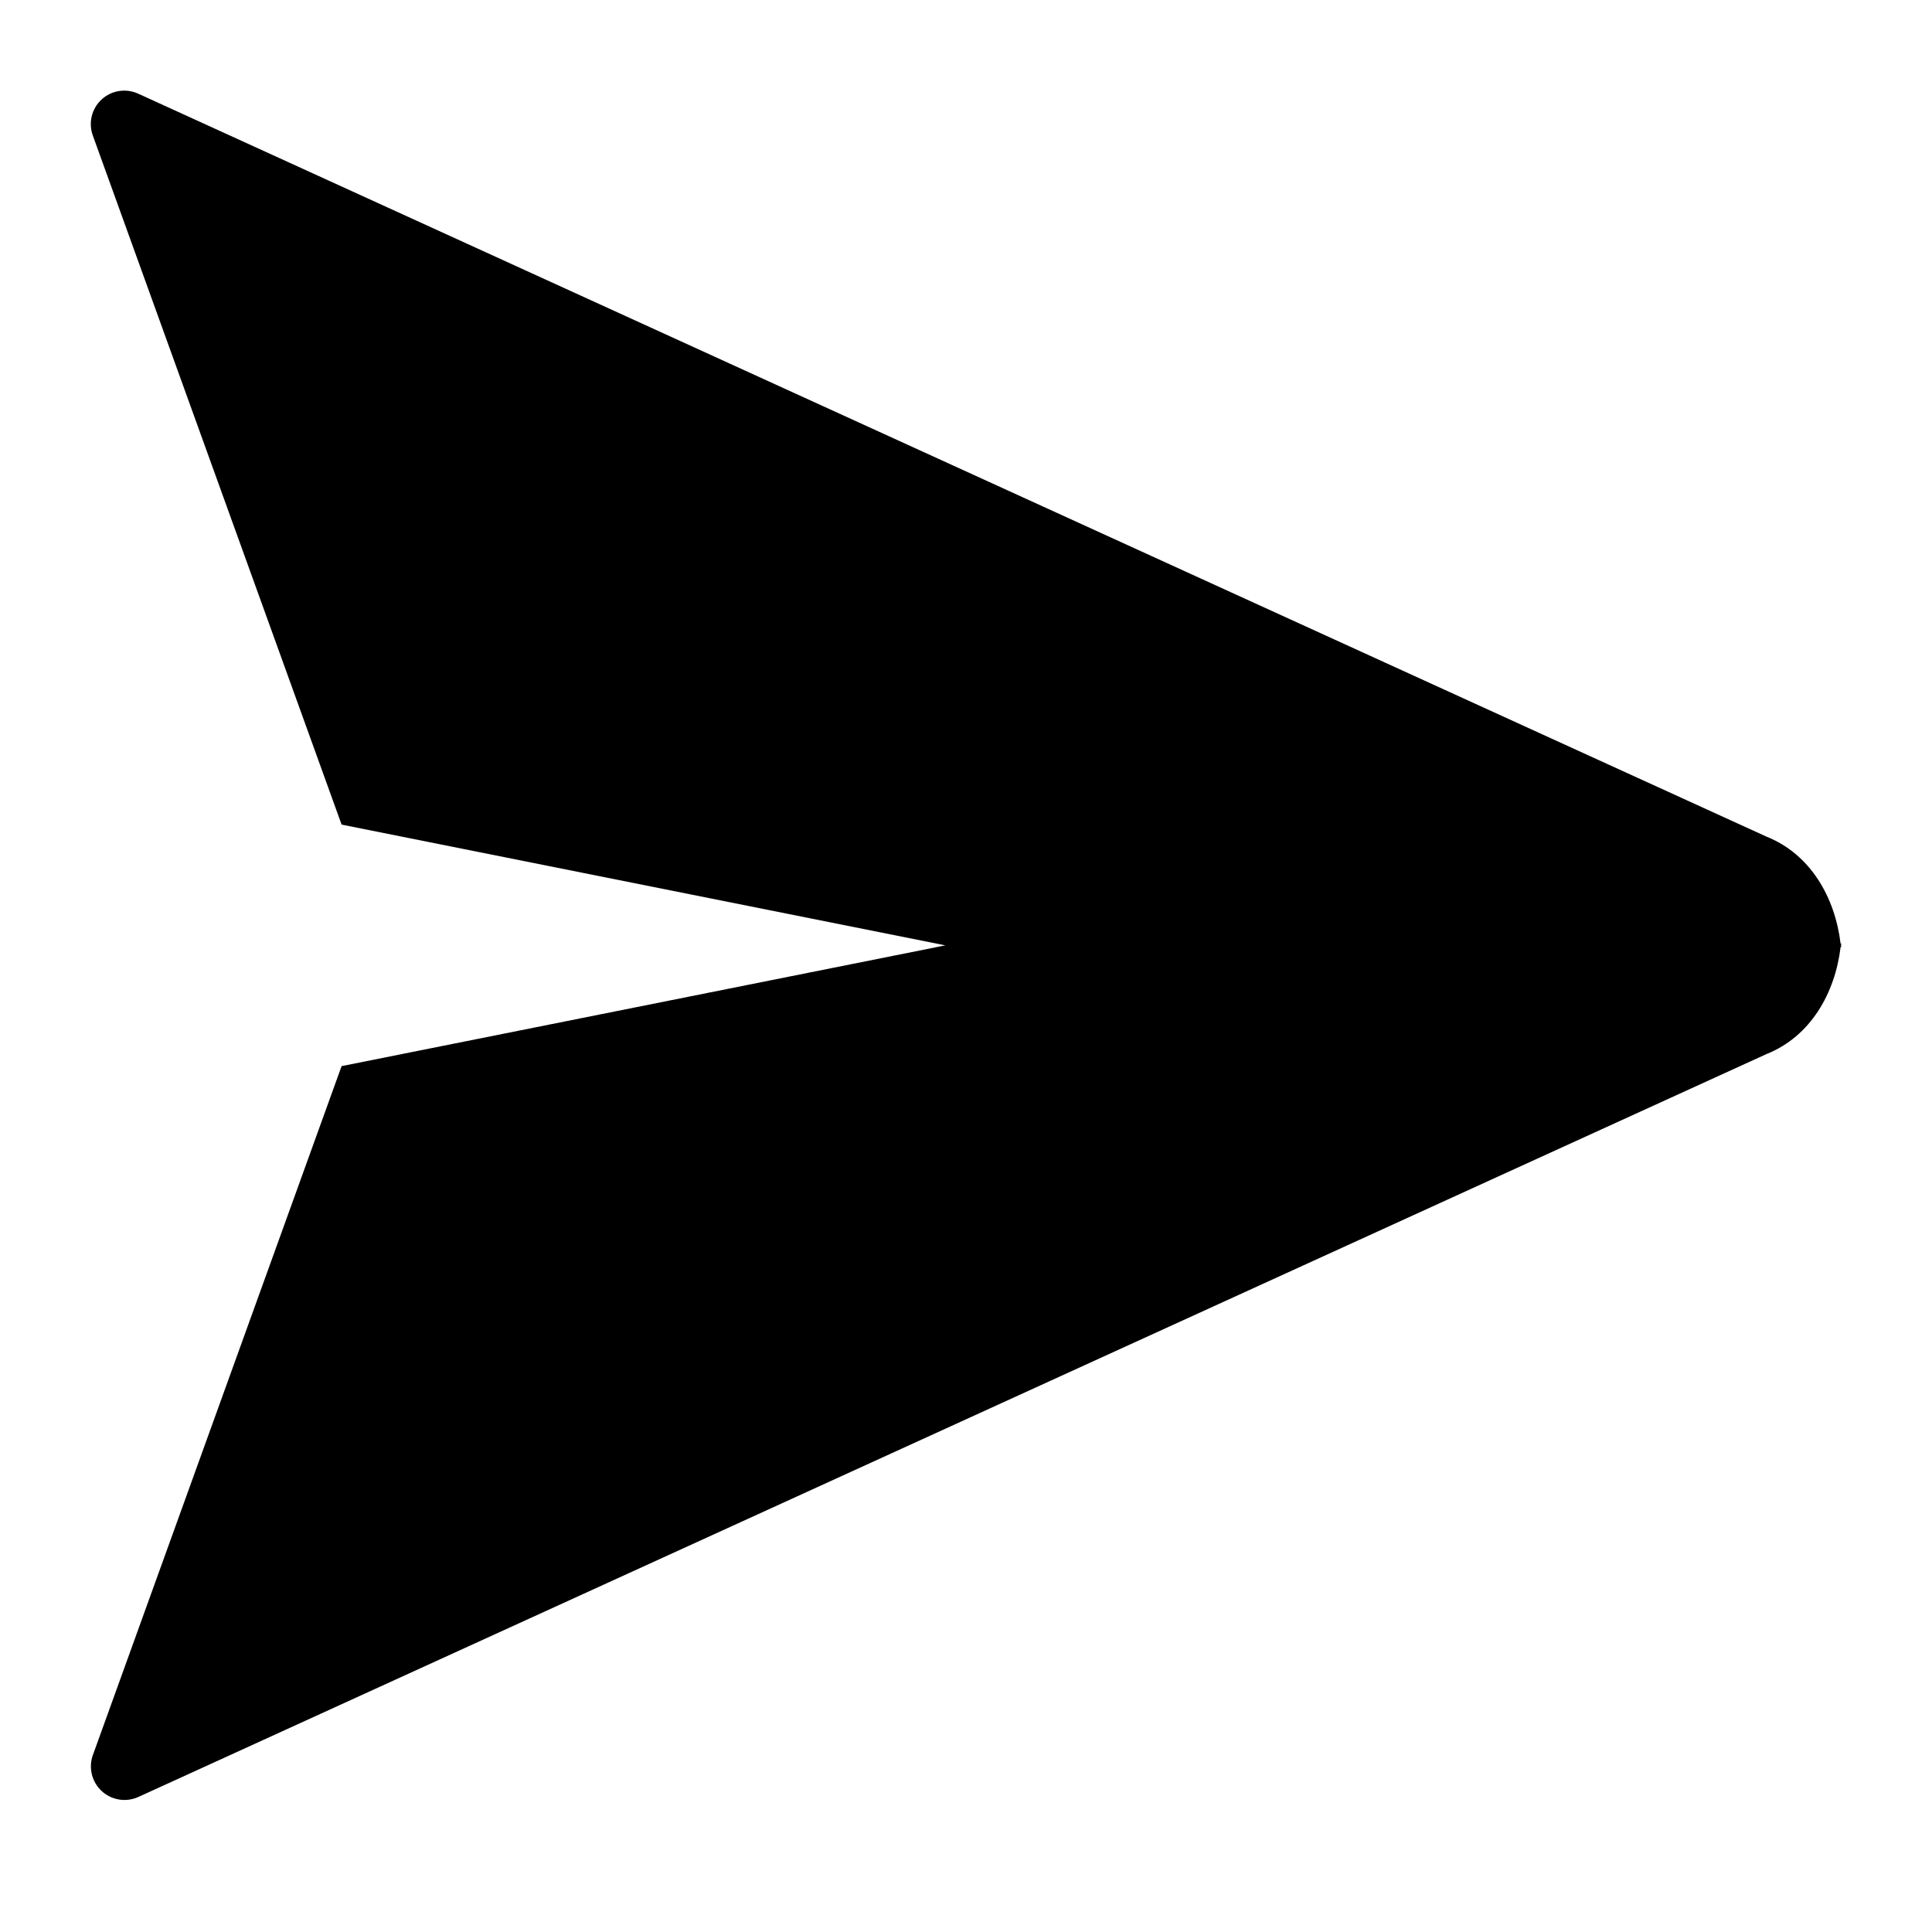
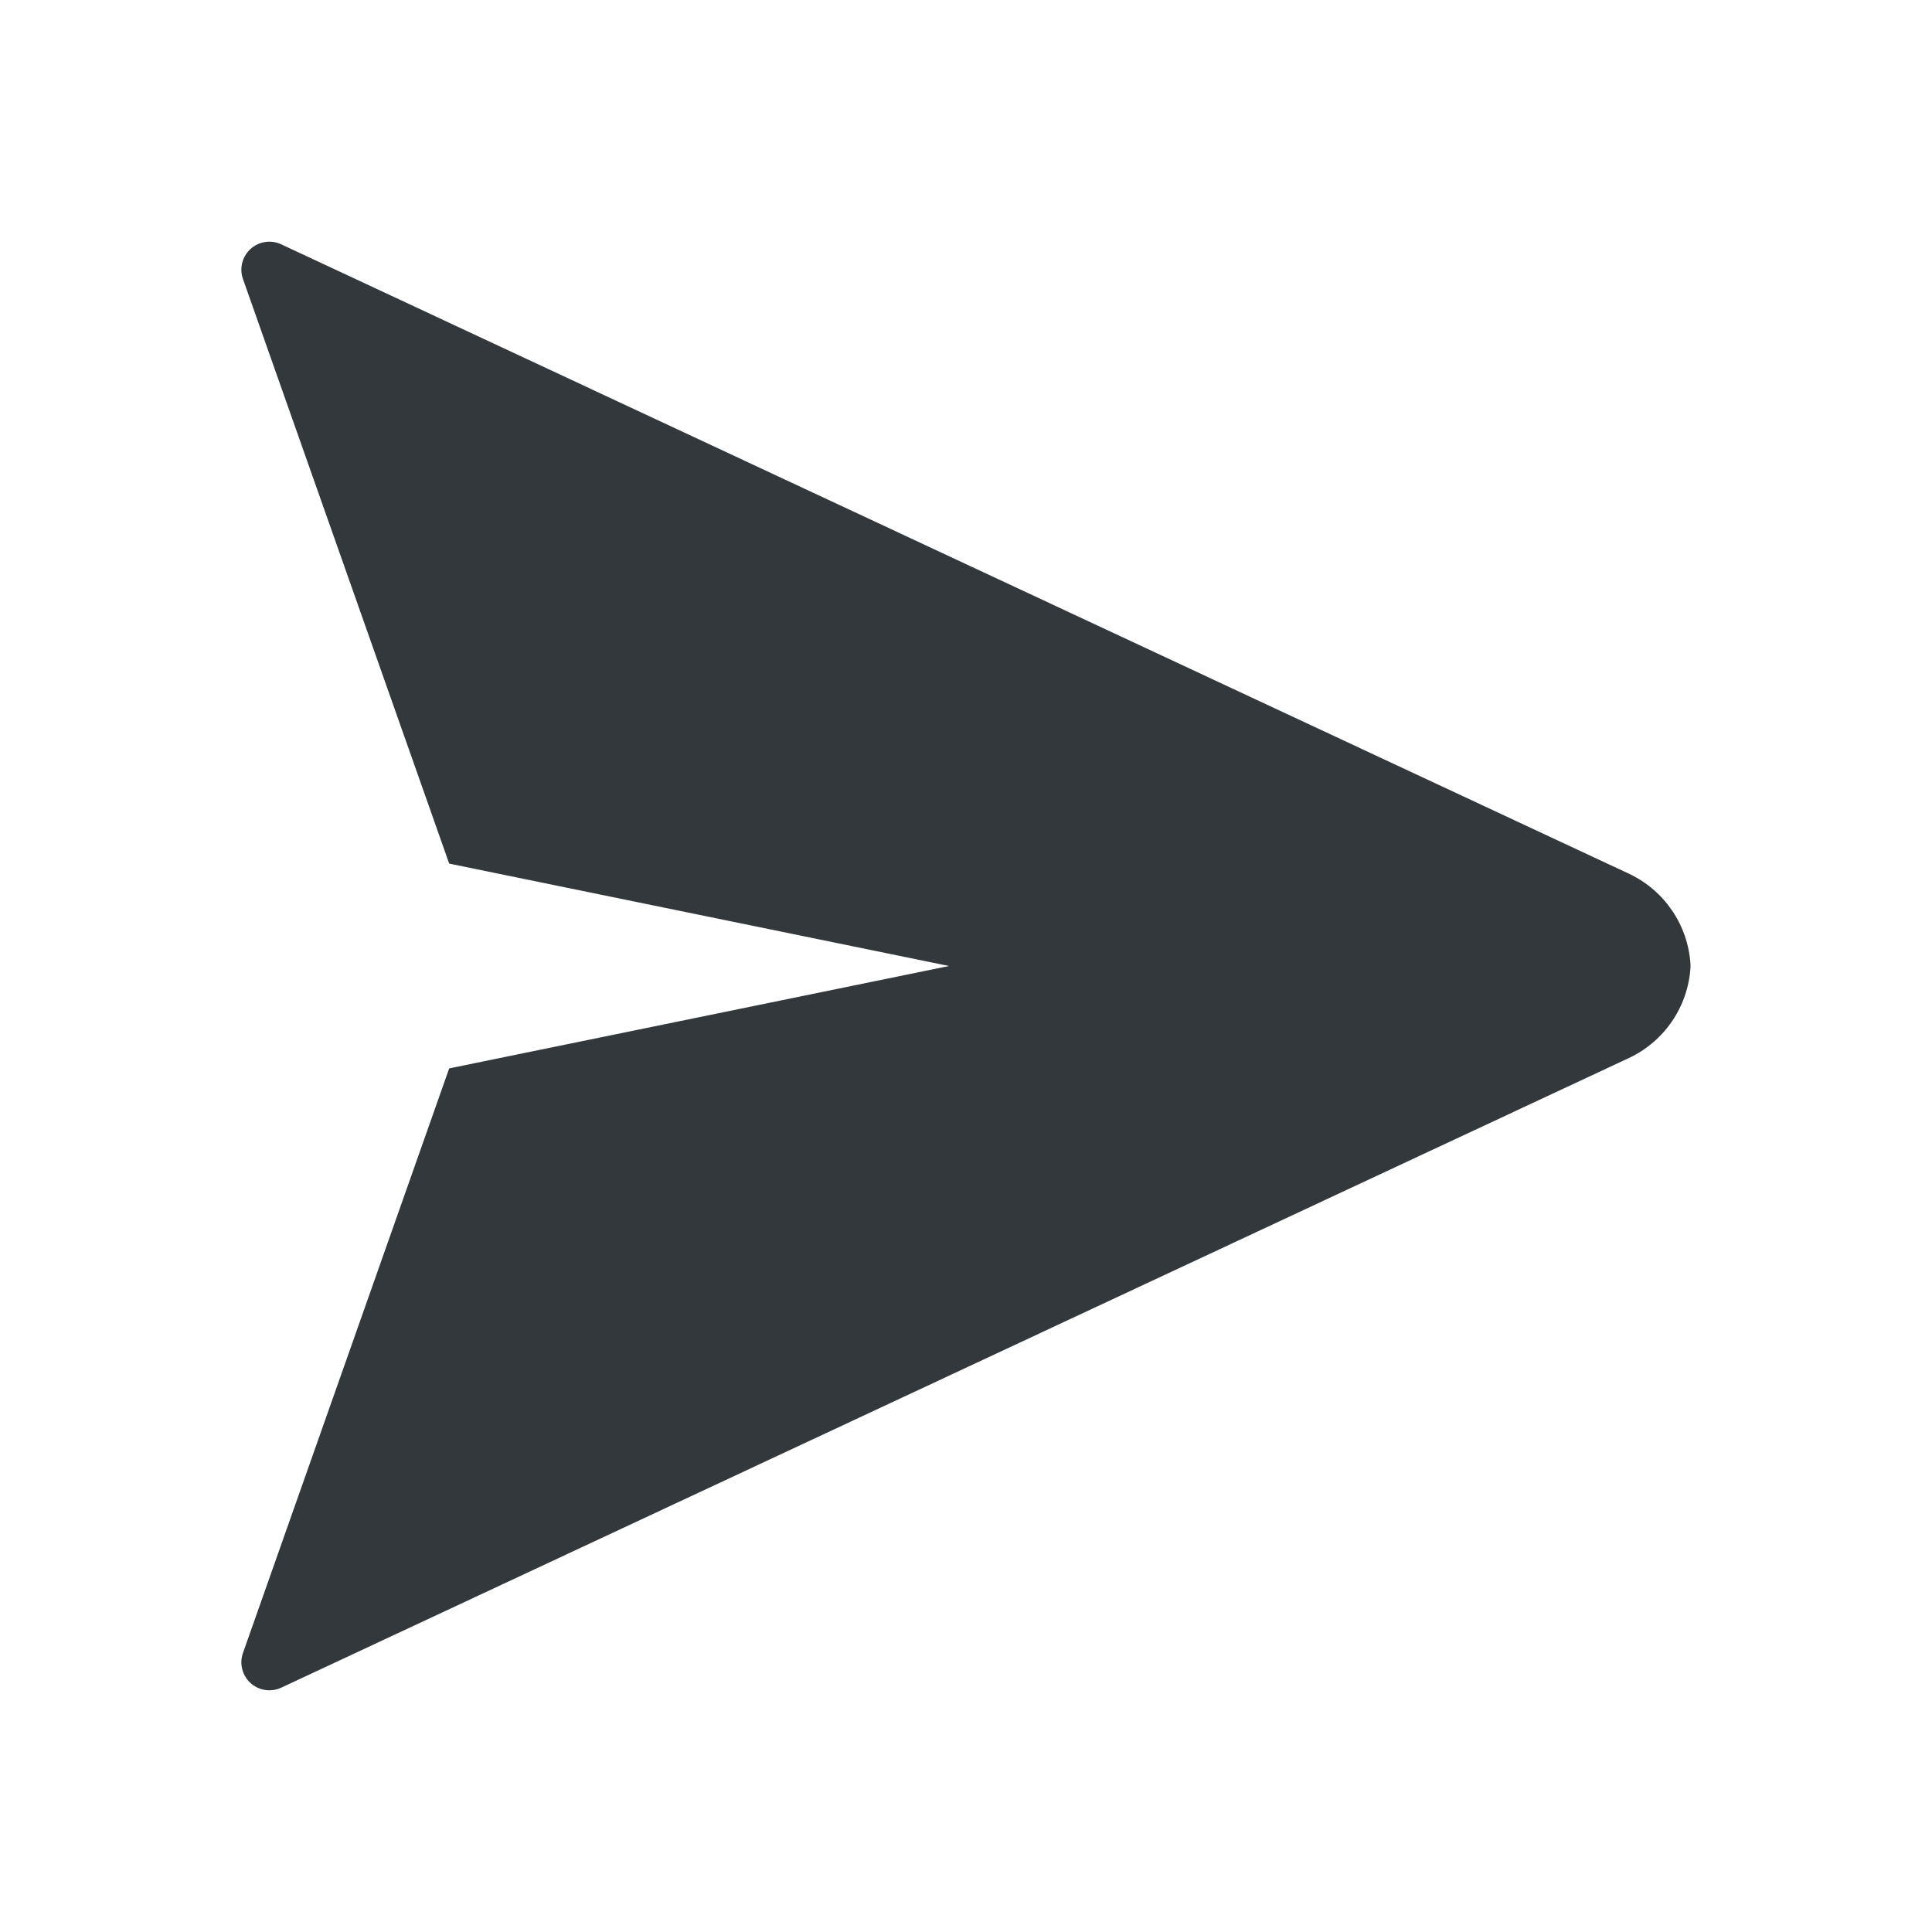
<svg xmlns="http://www.w3.org/2000/svg" viewBox="0 0 16 16">
-   <path d="M1.145 14.882 14.63 8.729c.366-.146.568-.507.613-.886h.006c0-.005-.002-.009-.003-.014 0-.005.003-.009.003-.014h-.006c-.045-.379-.247-.74-.613-.886L1.145.776a.277.277 0 0 0-.376.347l2.06 5.706 5 1h.08-.08l-5 1-2.06 5.706a.278.278 0 0 0 .376.347z" fill-rule="evenodd" clip-rule="evenodd" />
+   <path d="m2.326 13.978 11.162-5.215A.89.89 0 0 0 14 8.012v-.024a.89.89 0 0 0-.507-.751L2.326 2.022a.232.232 0 0 0-.312.294L3.72 7.152 7.859 8l-4.139.848-1.706 4.836a.232.232 0 0 0 .312.294z" style="fill:#33383d;fill-rule:evenodd" />
</svg>
